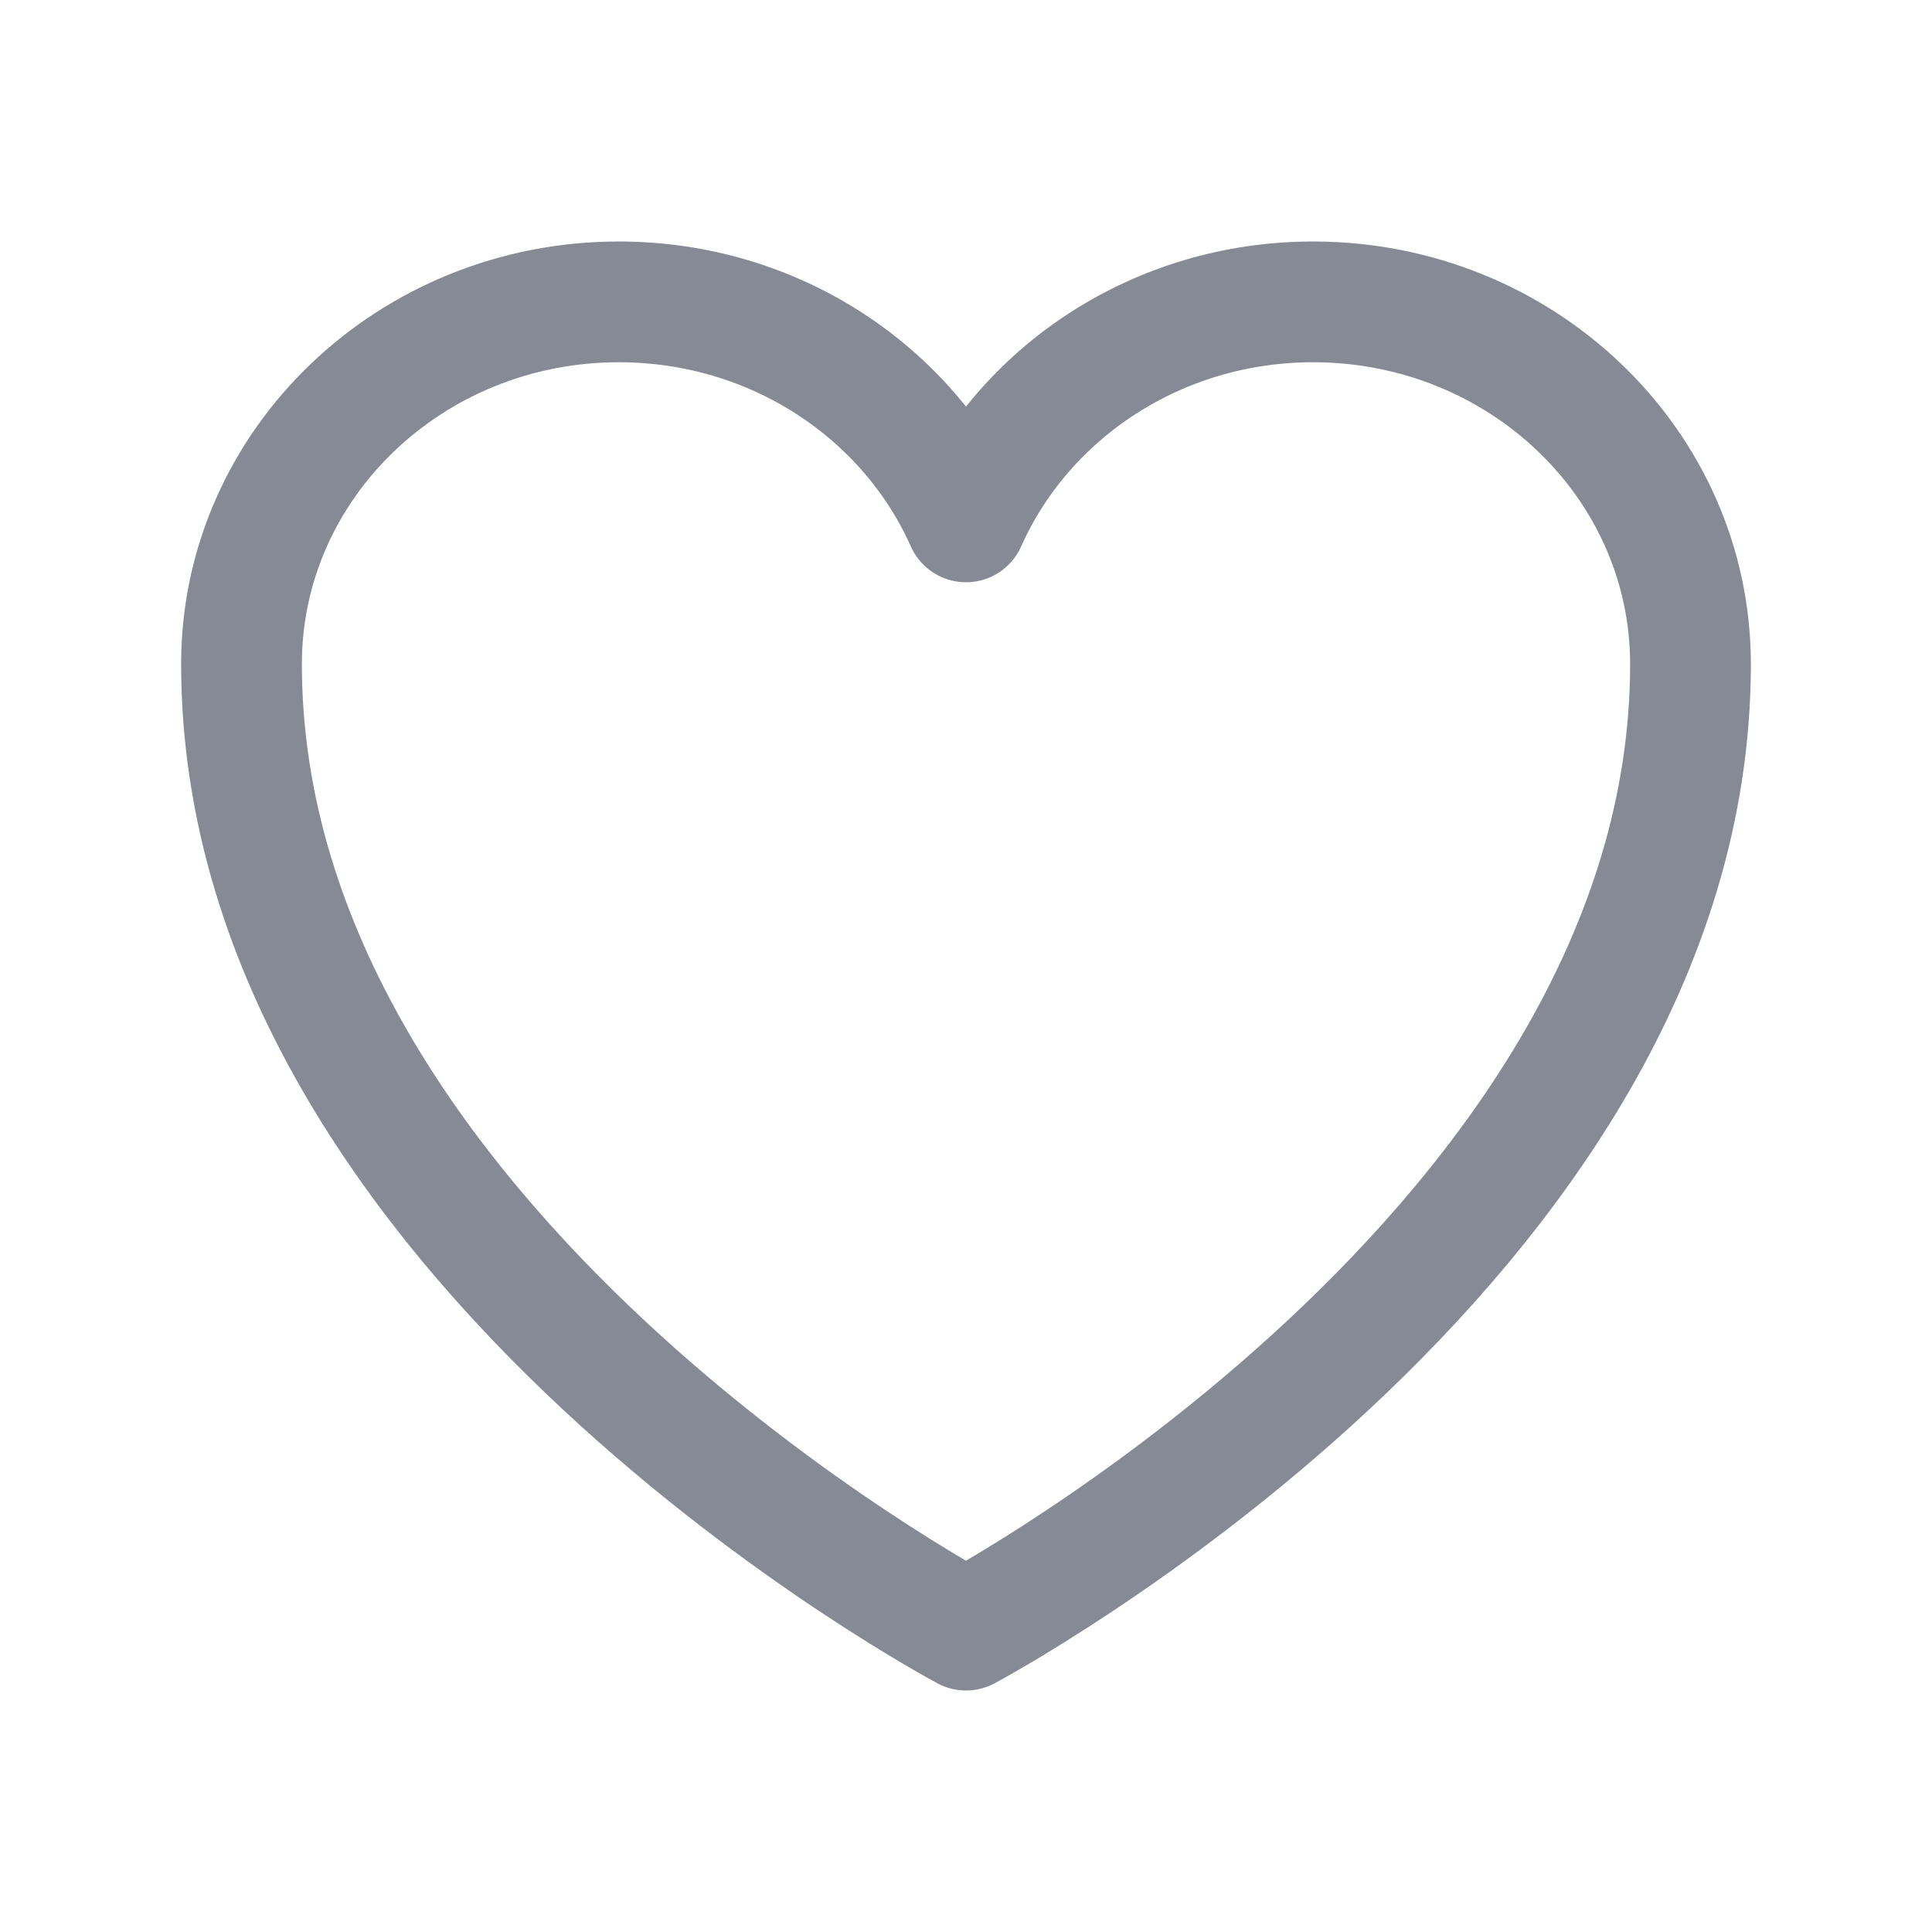
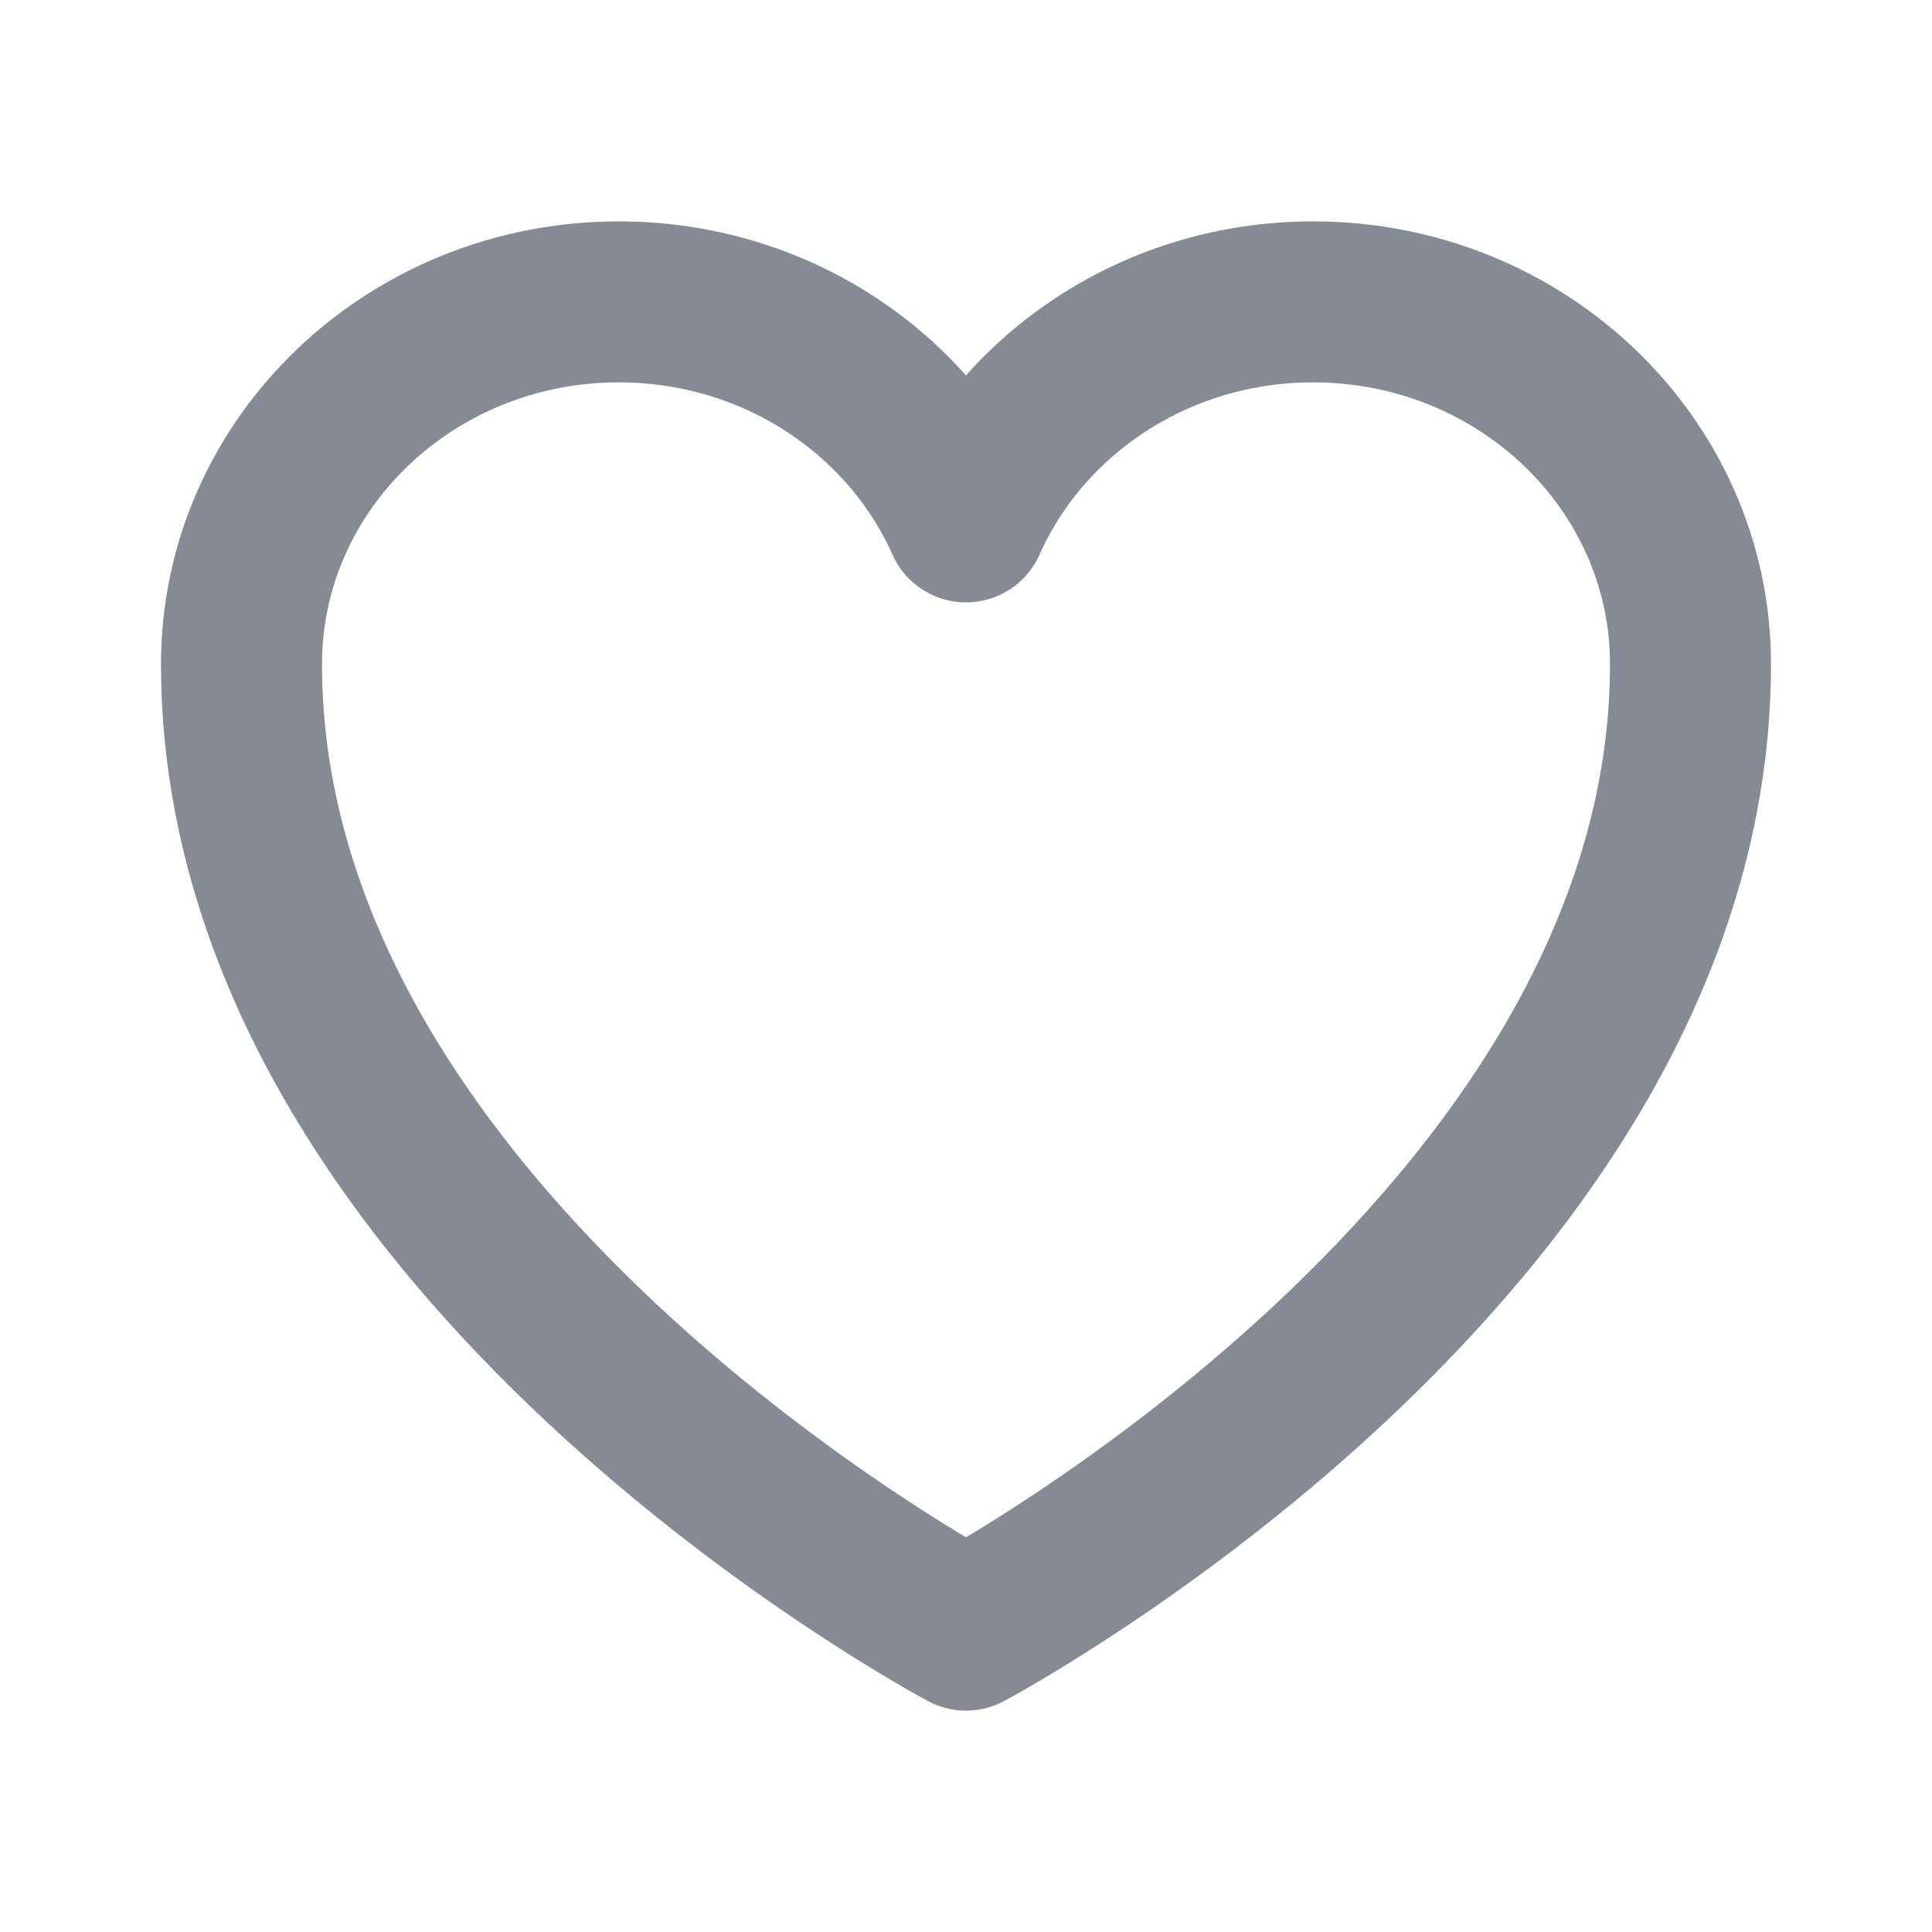
- <svg xmlns="http://www.w3.org/2000/svg" fill="none" viewBox="0 0 24 24" stroke-width="1.5" stroke="rgba(15, 23, 42, 0.5)">
+ <svg xmlns="http://www.w3.org/2000/svg" fill="none" viewBox="0 0 24 24" stroke-width="2" stroke="rgba(15, 23, 42, 0.5)">
  <path stroke-linecap="round" stroke-linejoin="round" d="M21 8.25c0-2.485-2.099-4.5-4.688-4.5-1.935 0-3.597 1.126-4.312 2.733-.715-1.607-2.377-2.733-4.313-2.733C5.1 3.75 3 5.765 3 8.25c0 7.22 9 12 9 12s9-4.78 9-12Z" />
</svg>
